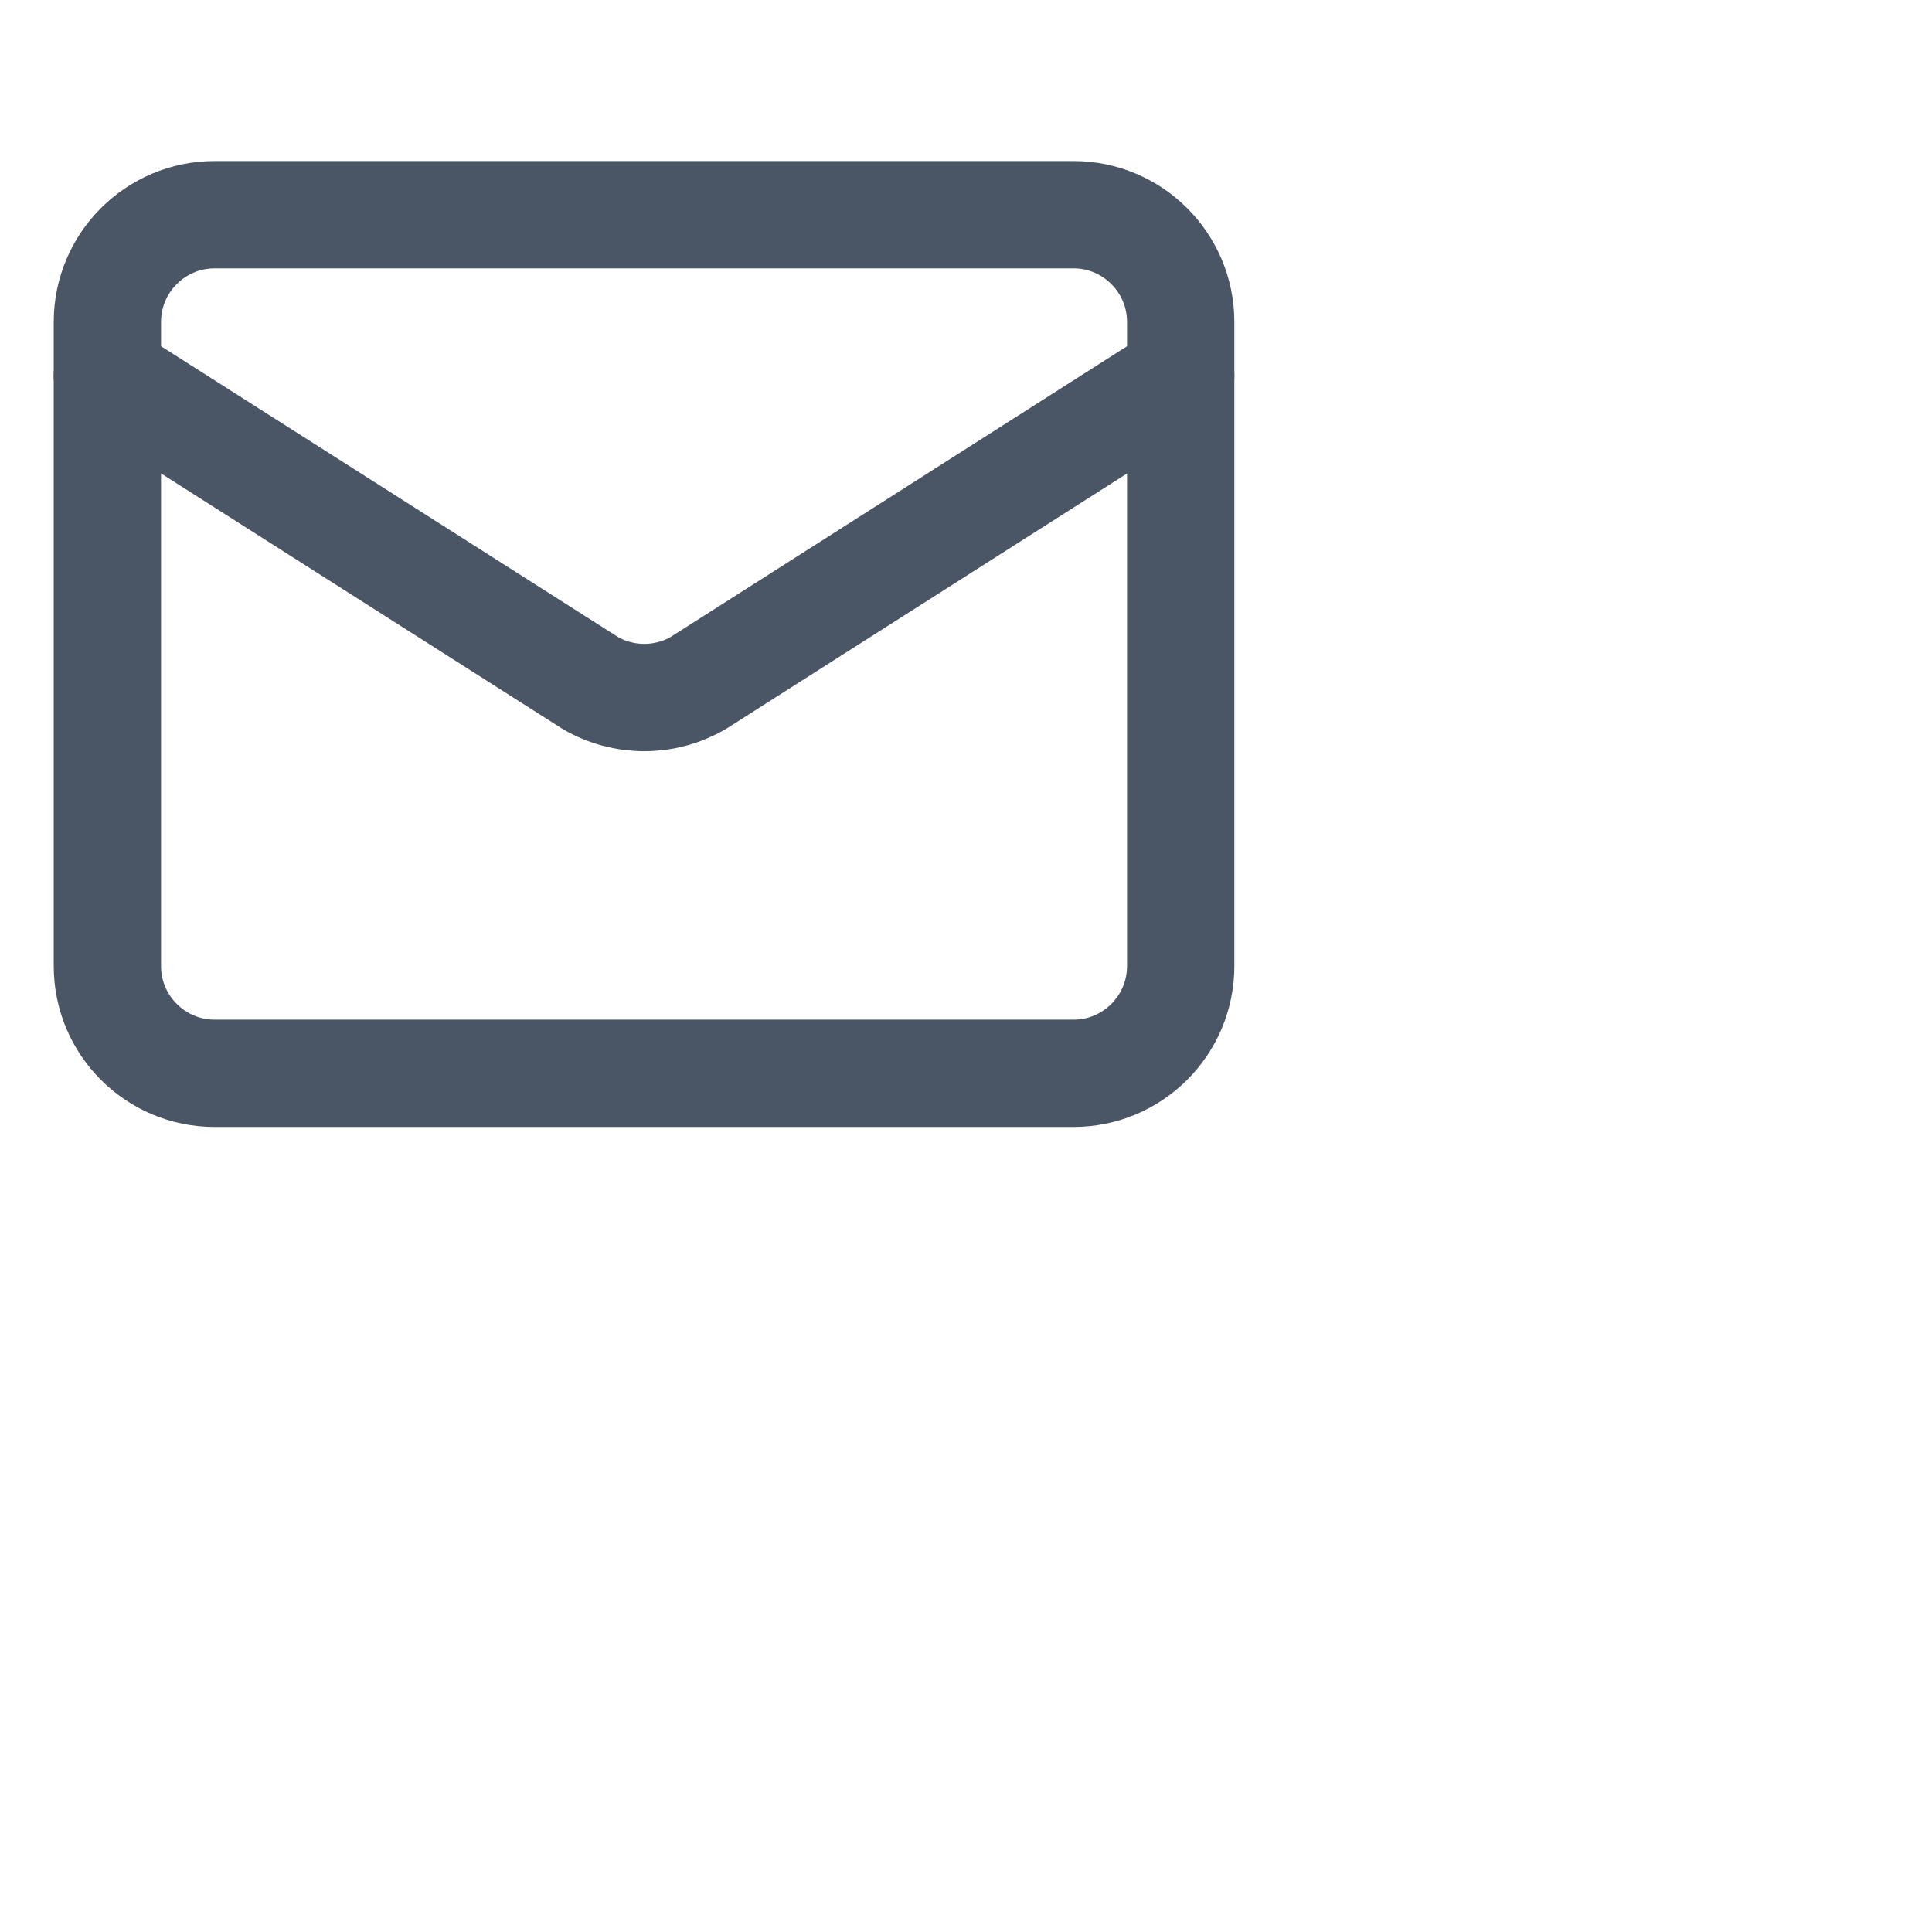
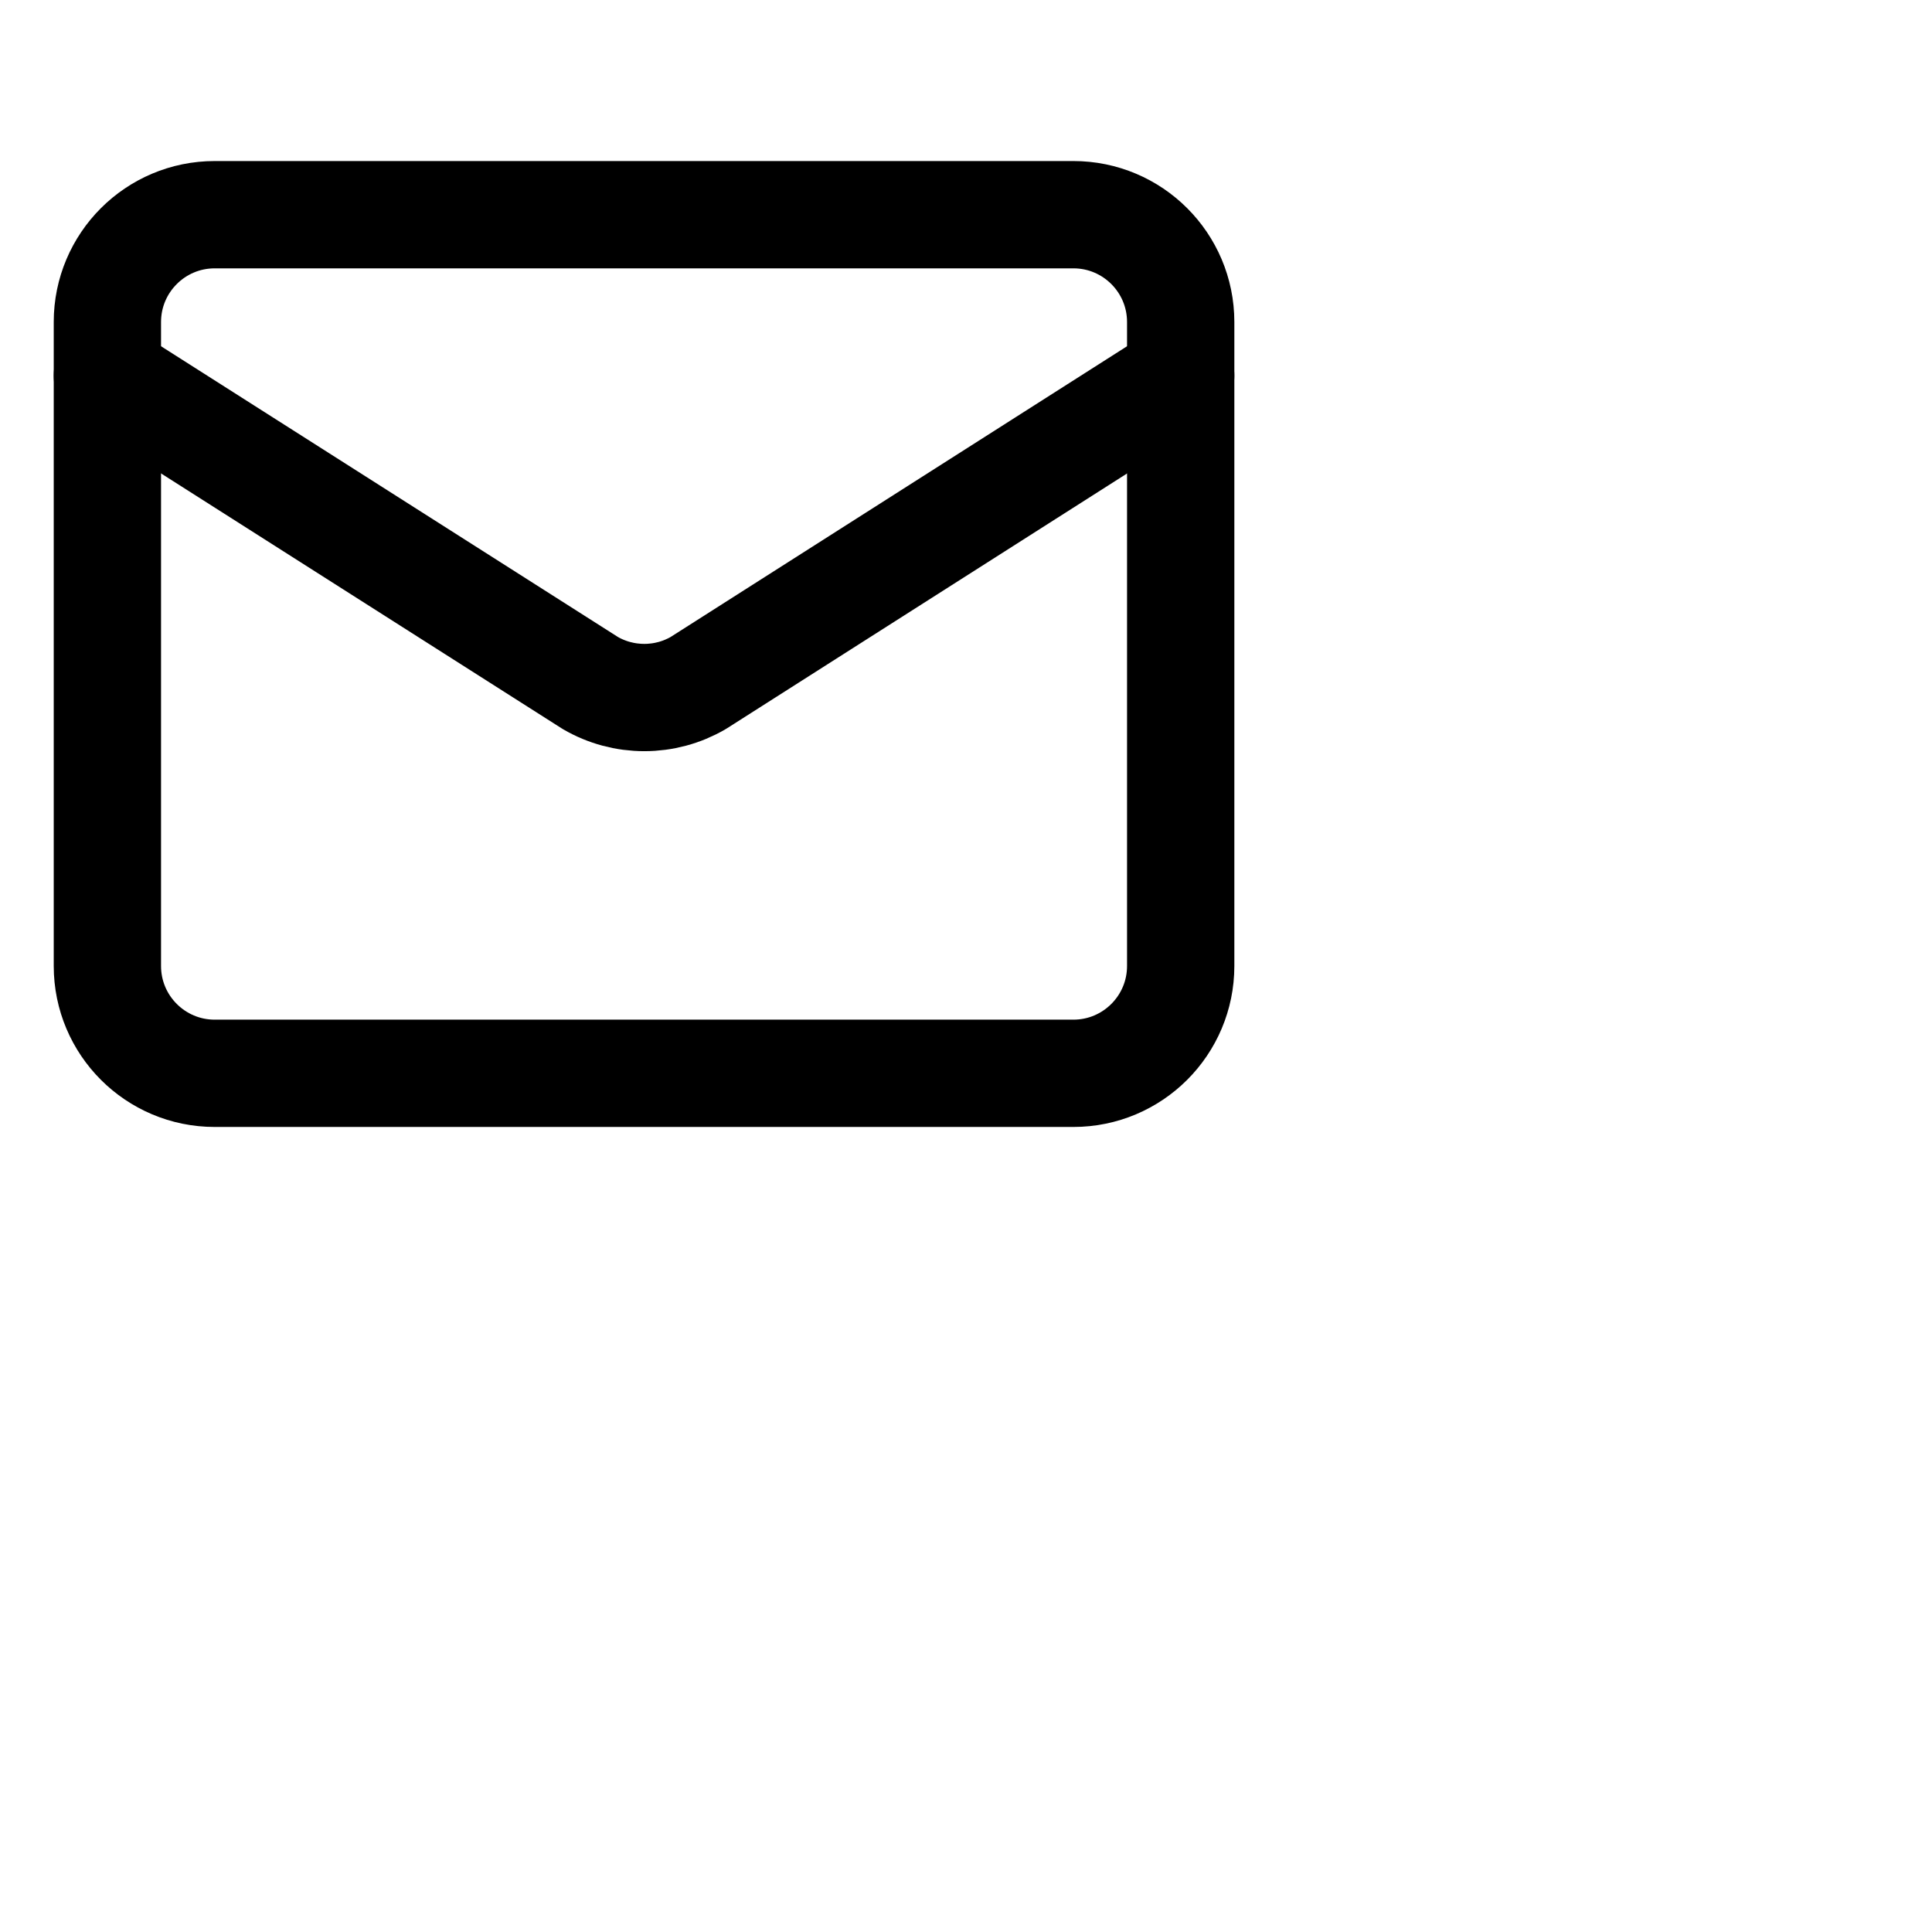
<svg xmlns="http://www.w3.org/2000/svg" viewBox="0 0 24 24" fill="none">
-   <path d="M14.667 4.667L8.673 8.485C8.47 8.603 8.239 8.665 8.004 8.665C7.768 8.665 7.537 8.603 7.334 8.485L1.334 4.667" stroke="#4A5565" stroke-width="1.333" stroke-linecap="round" stroke-linejoin="round" />
-   <path d="M13.334 2.667H2.667C1.931 2.667 1.334 3.264 1.334 4V12C1.334 12.736 1.931 13.333 2.667 13.333H13.334C14.07 13.333 14.667 12.736 14.667 12V4C14.667 3.264 14.07 2.667 13.334 2.667Z" stroke="#4A5565" stroke-width="1.333" stroke-linecap="round" stroke-linejoin="round" />
+   <path d="M14.667 4.667L8.673 8.485C8.47 8.603 8.239 8.665 8.004 8.665C7.768 8.665 7.537 8.603 7.334 8.485L1.334 4.667" stroke="currentColor" stroke-width="1.333" stroke-linecap="round" stroke-linejoin="round" />
+   <path d="M13.334 2.667H2.667C1.931 2.667 1.334 3.264 1.334 4V12C1.334 12.736 1.931 13.333 2.667 13.333H13.334C14.07 13.333 14.667 12.736 14.667 12V4C14.667 3.264 14.07 2.667 13.334 2.667Z" stroke="currentColor" stroke-width="1.333" stroke-linecap="round" stroke-linejoin="round" />
</svg>
